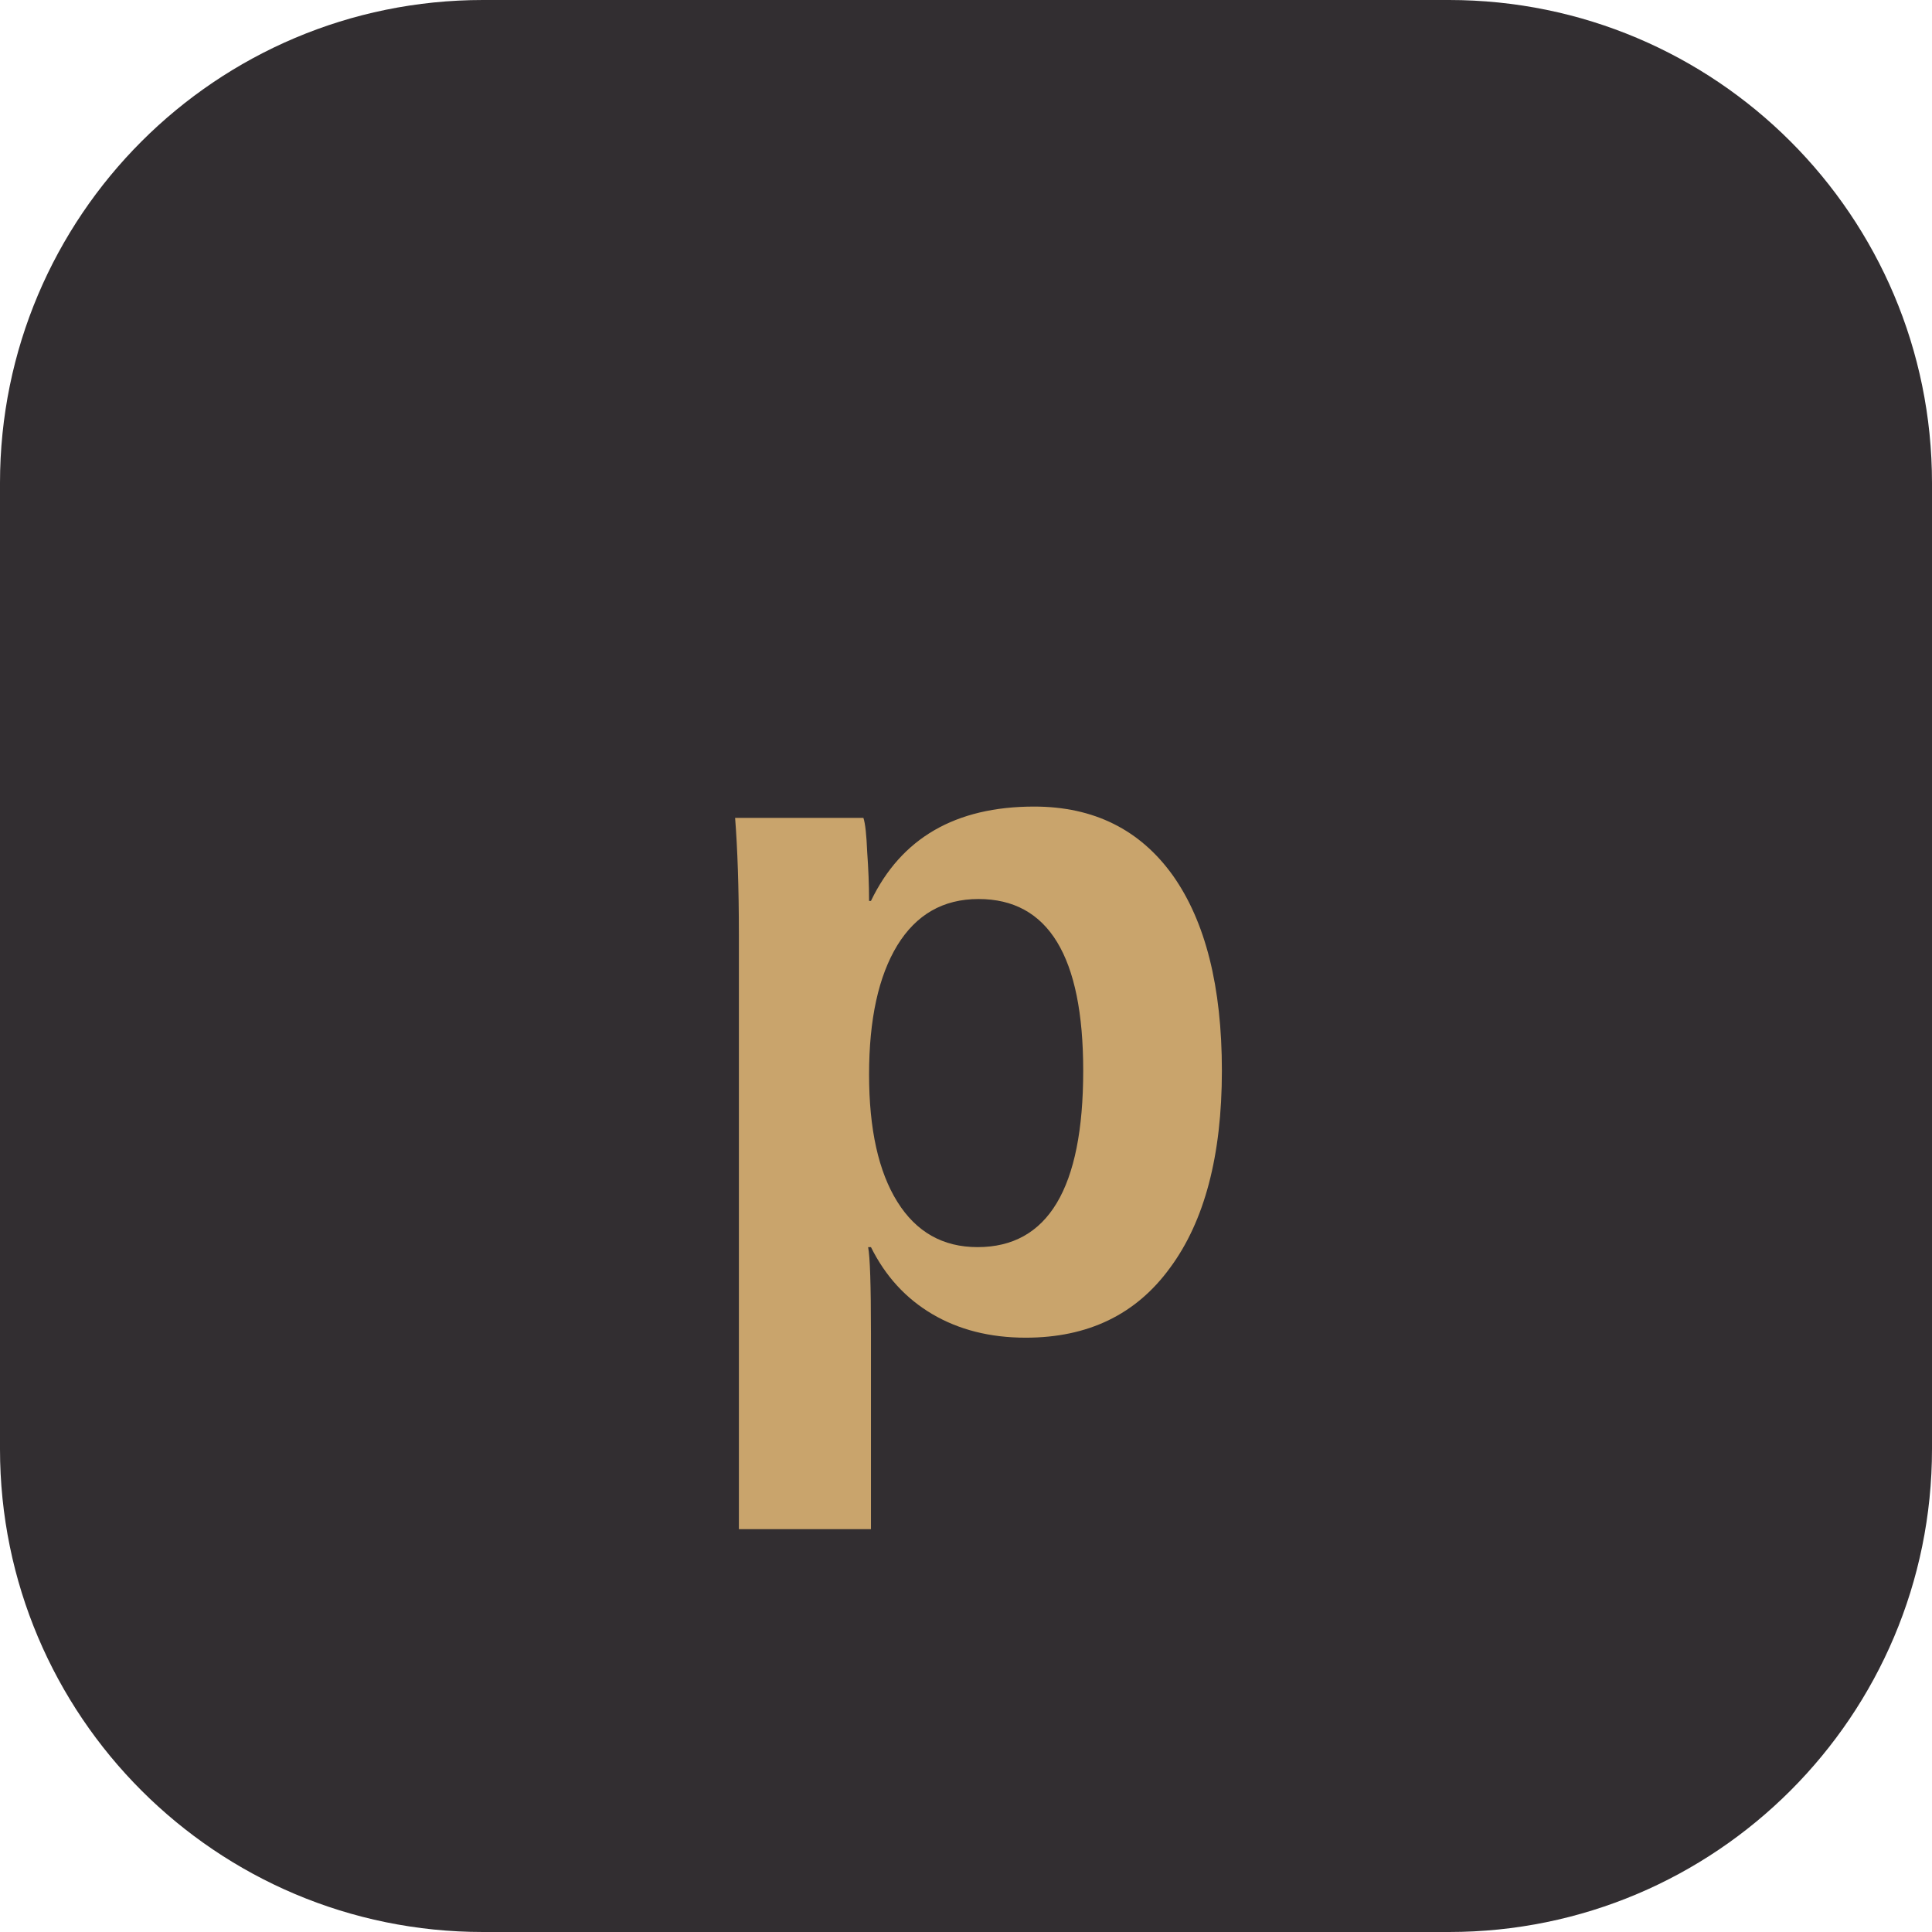
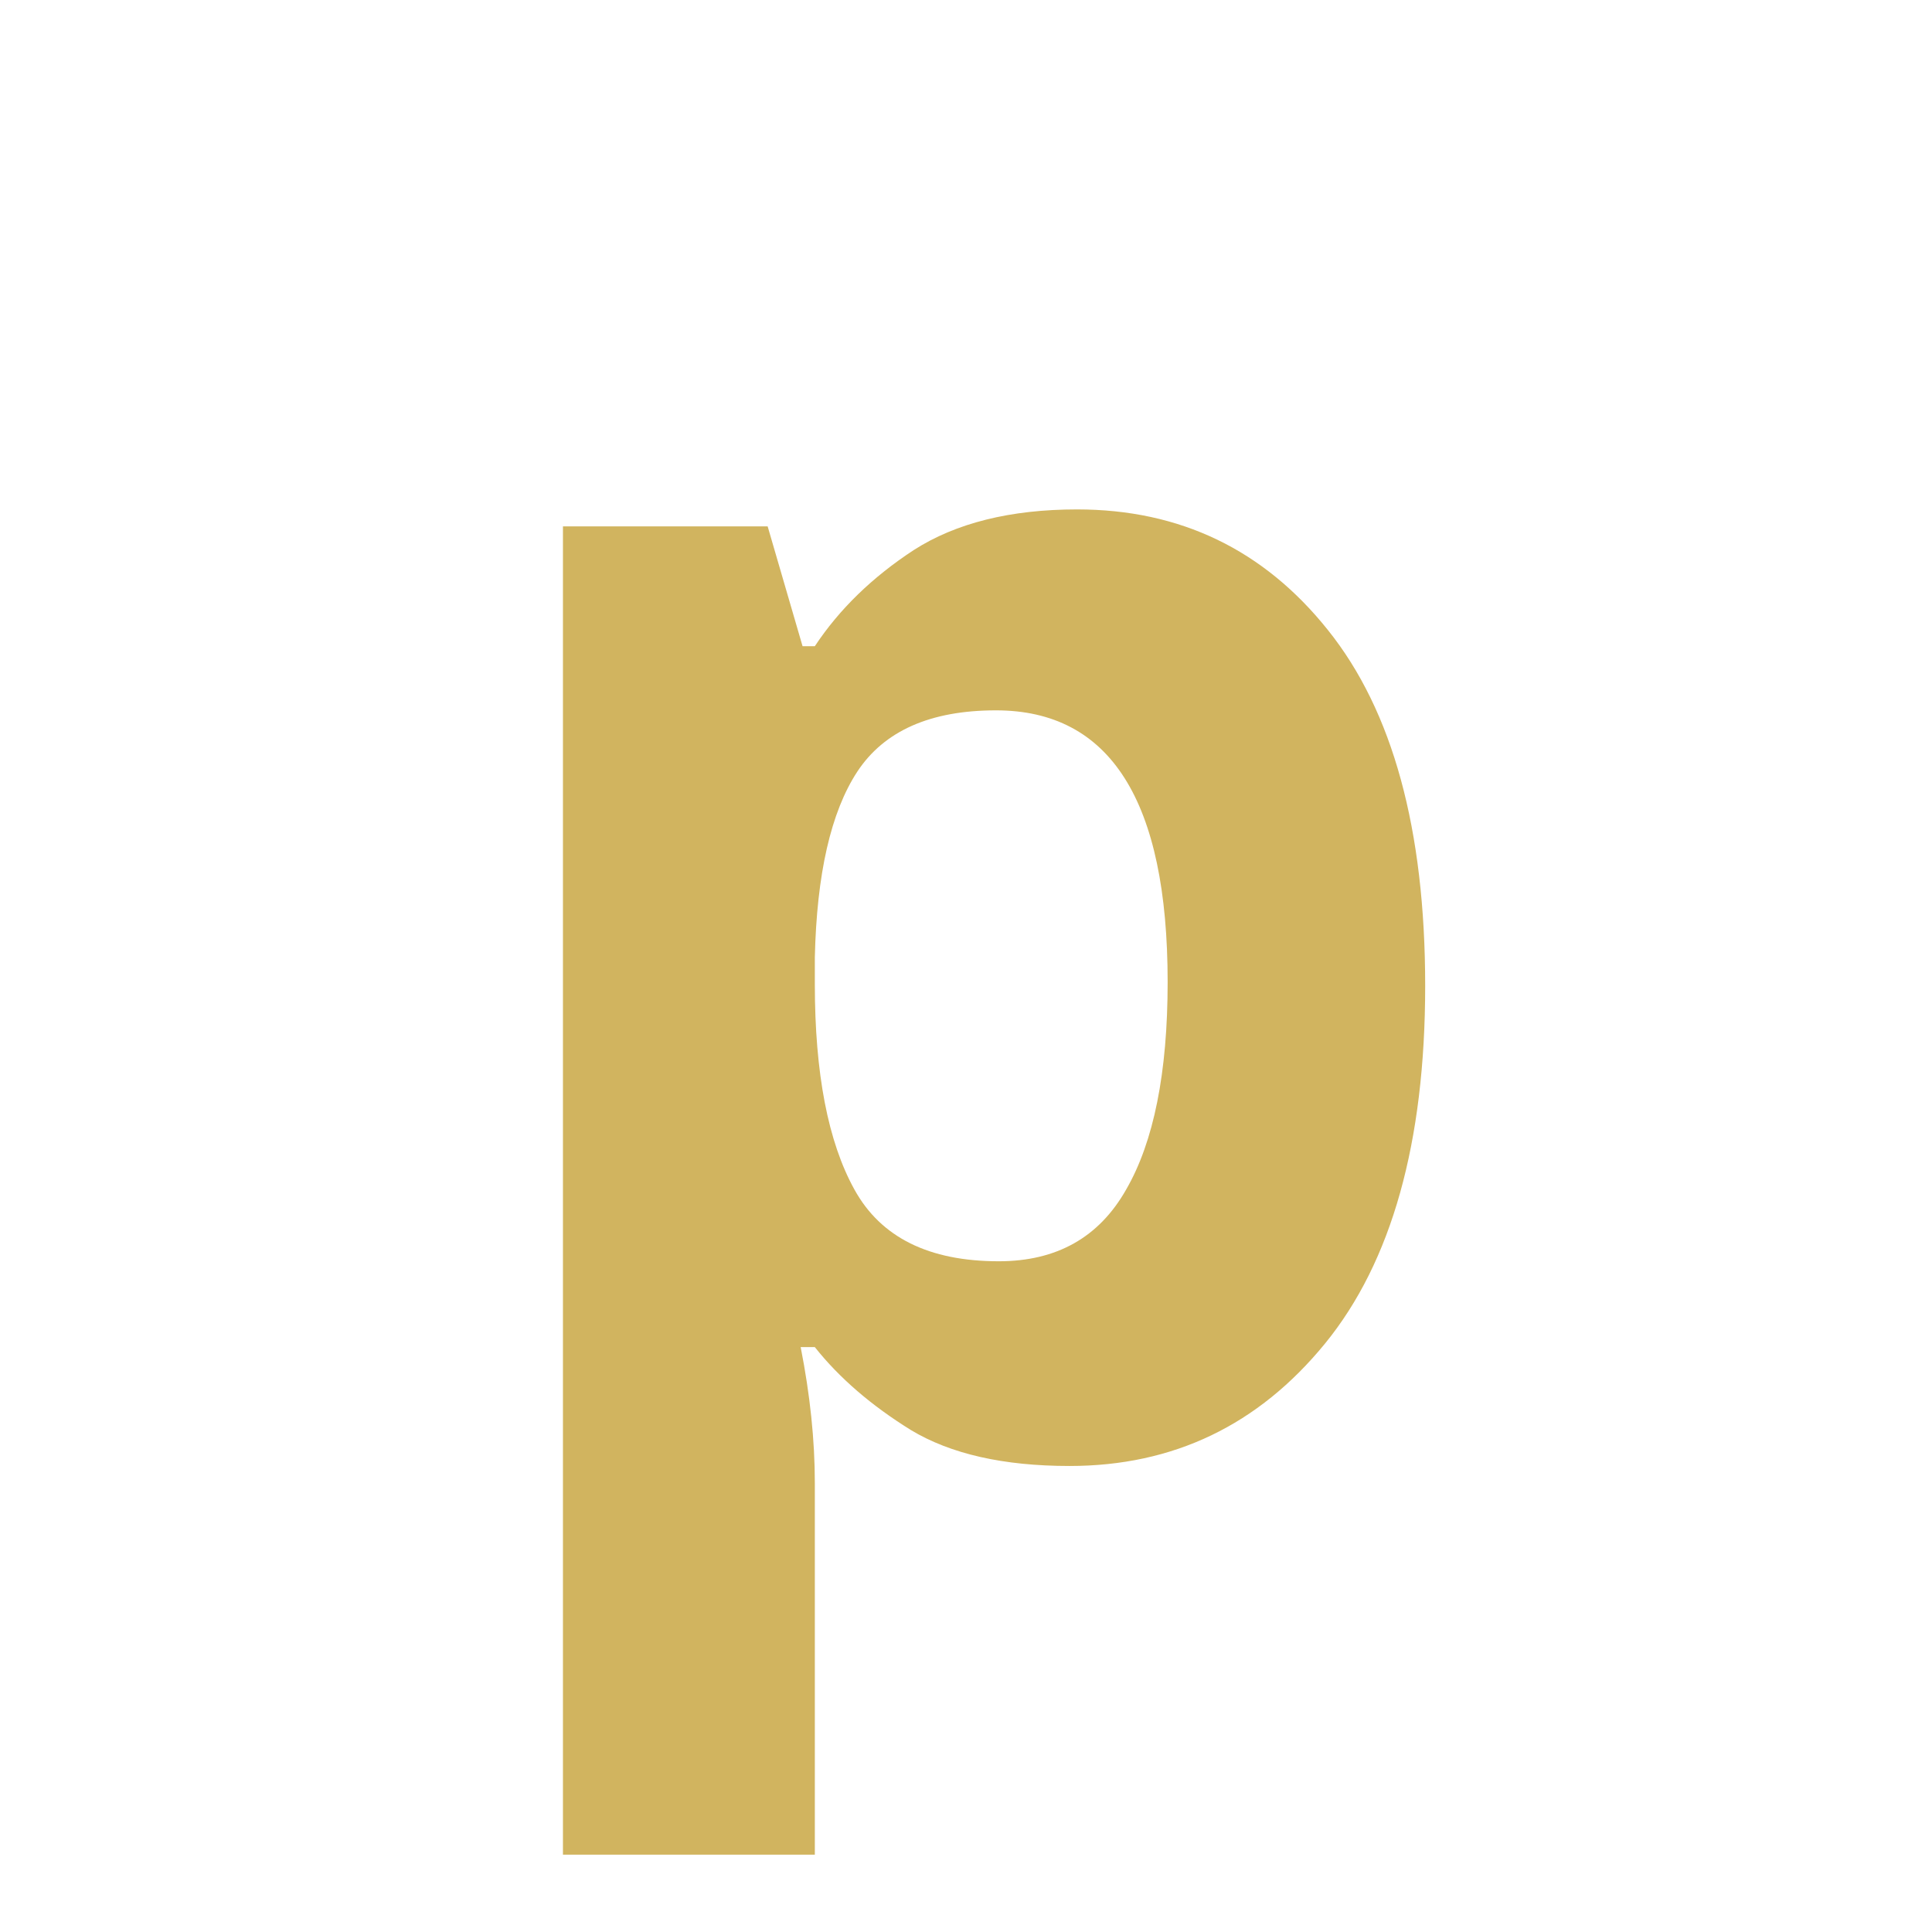
<svg xmlns="http://www.w3.org/2000/svg" viewBox="0 0 32 32">
-   <rect width="32" height="32" rx="8" fill="#322e31" />
-   <text x="16" y="22" text-anchor="middle" font-family="Arial, sans-serif" font-size="16" font-weight="700" fill="#c9a46c">p</text>
+   <text x="16" y="24" text-anchor="middle" font-family="system-ui, sans-serif" font-size="28" font-weight="600" fill="#d1b45f">p</text>
</svg>
